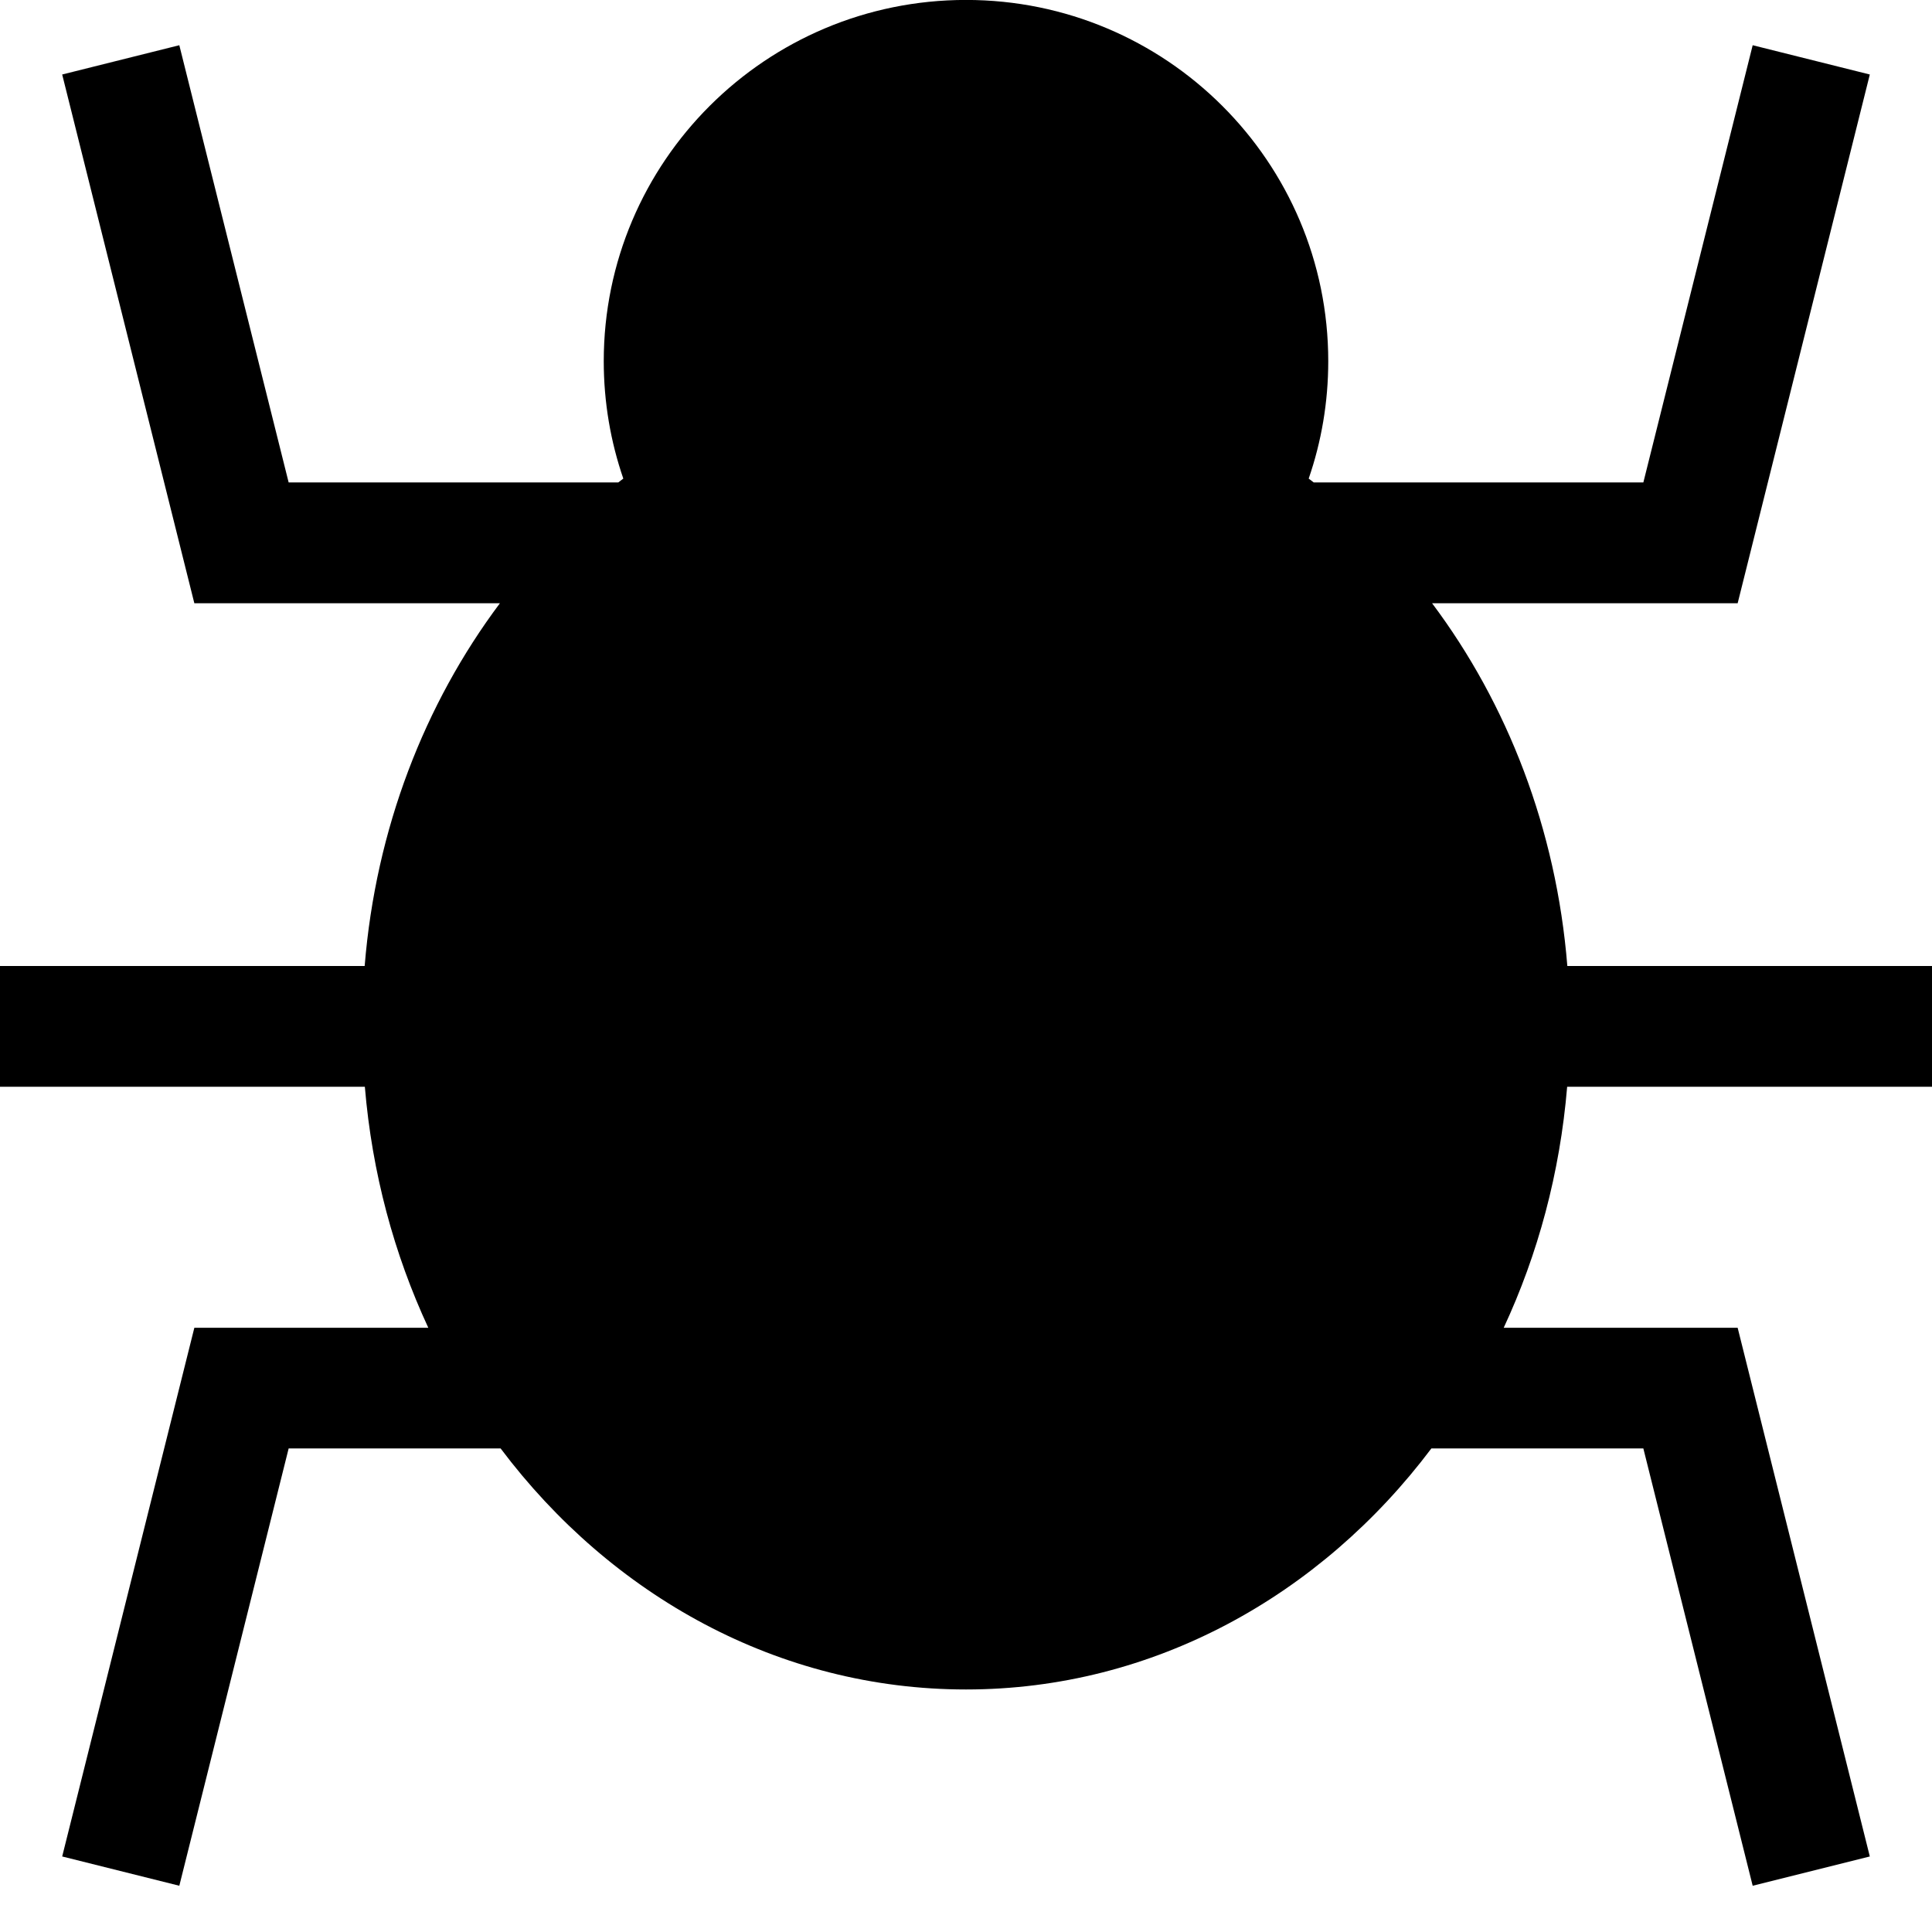
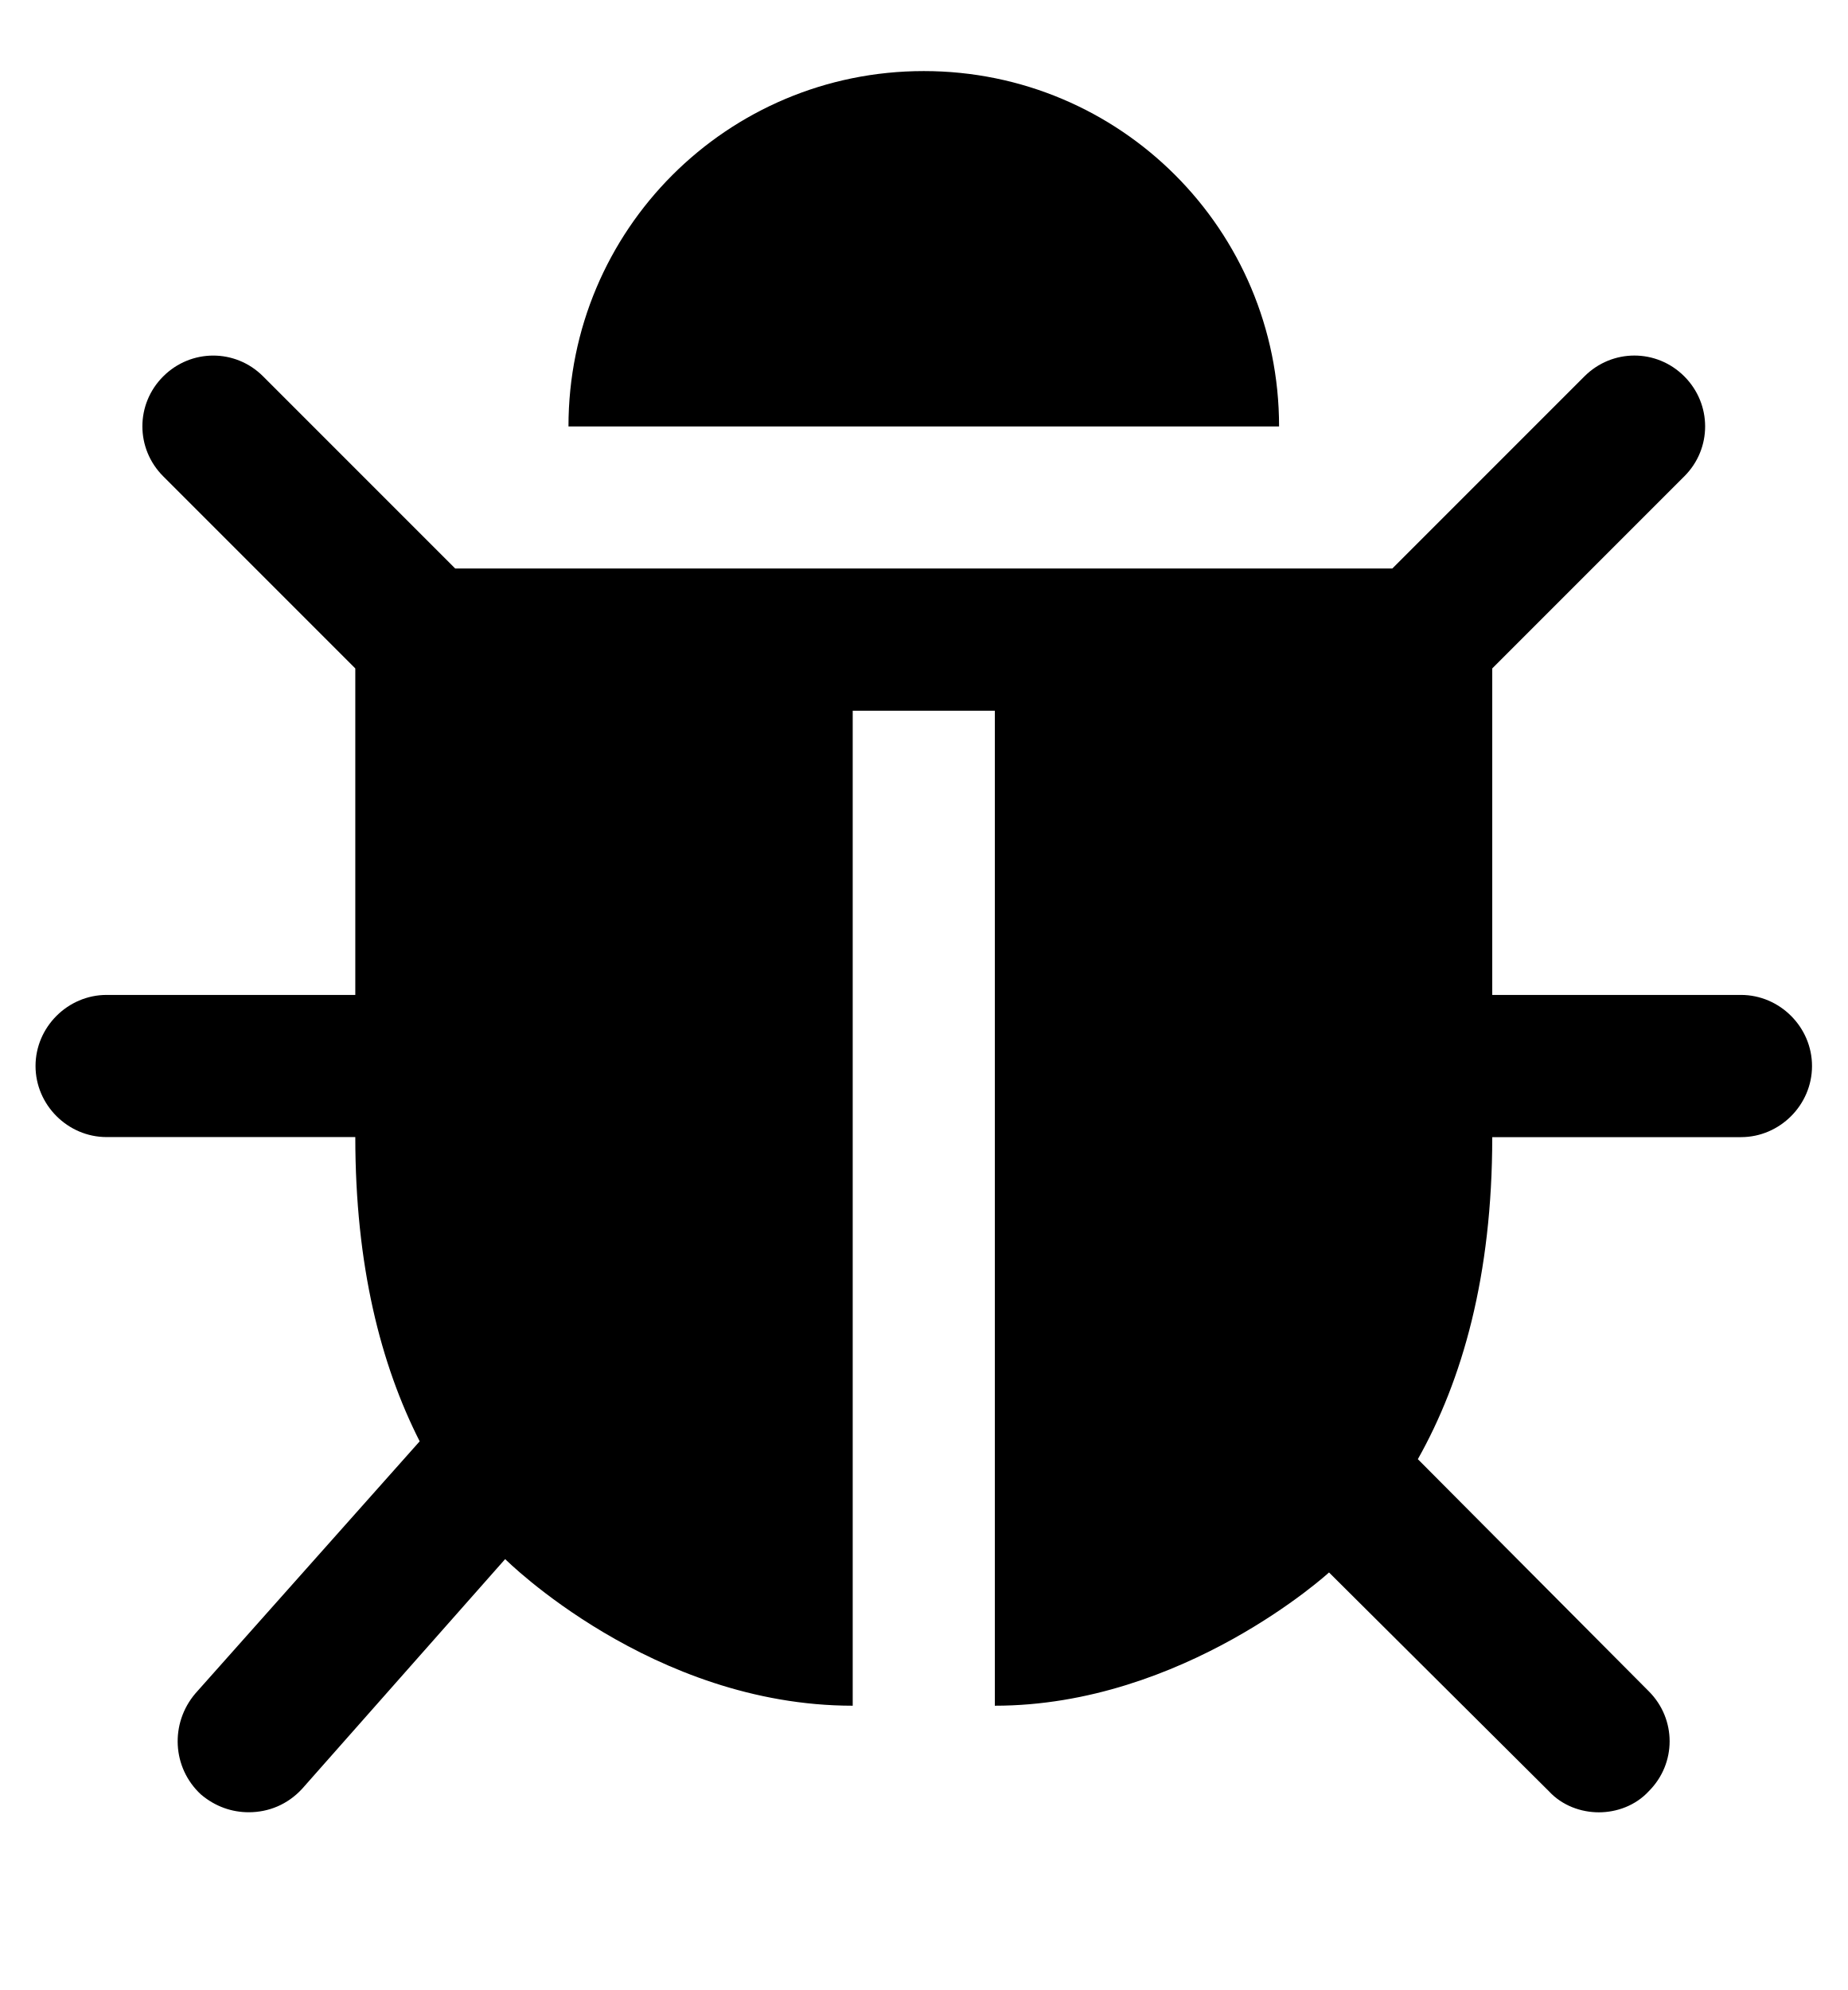
- <svg xmlns="http://www.w3.org/2000/svg" version="1.1" width="32" height="32" viewBox="0 0 32 32">
-   <path d="M32 18v-2h-6.040c-0.183-2.271-0.993-4.345-2.24-6.008h5.061l2.189-8.758-1.94-0.485-1.811 7.242h-5.459c-0.028-0.022-0.056-0.043-0.084-0.064 0.21-0.609 0.324-1.263 0.324-1.944 0-3.305-2.686-5.984-6-5.984s-6 2.679-6 5.984c0 0.68 0.114 1.334 0.324 1.944-0.028 0.021-0.056 0.043-0.084 0.064h-5.459l-1.811-7.242-1.94 0.485 2.189 8.758h5.061c-1.246 1.663-2.056 3.736-2.24 6.008h-6.040v2h6.043c0.119 1.427 0.485 2.775 1.051 3.992h-3.875l-2.189 8.757 1.94 0.485 1.811-7.243h3.511c1.834 2.439 4.606 3.992 7.708 3.992s5.874-1.554 7.708-3.992h3.511l1.811 7.243 1.94-0.485-2.189-8.757h-3.875c0.567-1.217 0.932-2.565 1.051-3.992h6.043z" />
+ <svg xmlns="http://www.w3.org/2000/svg" version="1.1" width="26" height="28" viewBox="0 0 26 28">
+   <path d="M25.5 15c0 0.547-0.453 1-1 1h-3.5c0 1.953-0.422 3.422-1.047 4.531l3.25 3.266c0.391 0.391 0.391 1.016 0 1.406-0.187 0.203-0.453 0.297-0.703 0.297s-0.516-0.094-0.703-0.297l-3.094-3.078s-2.047 1.875-4.703 1.875v-14h-2v14c-2.828 0-4.891-2.063-4.891-2.063l-2.859 3.234c-0.203 0.219-0.469 0.328-0.75 0.328-0.234 0-0.469-0.078-0.672-0.25-0.406-0.375-0.438-1-0.078-1.422l3.156-3.547c-0.547-1.078-0.906-2.469-0.906-4.281h-3.5c-0.547 0-1-0.453-1-1s0.453-1 1-1h3.5v-4.594l-2.703-2.703c-0.391-0.391-0.391-1.016 0-1.406s1.016-0.391 1.406 0l2.703 2.703h13.188l2.703-2.703c0.391-0.391 1.016-0.391 1.406 0s0.391 1.016 0 1.406l-2.703 2.703v4.594h3.5c0.547 0 1 0.453 1 1zM18 6h-10c0-2.766 2.234-5 5-5s5 2.234 5 5z" />
</svg>
